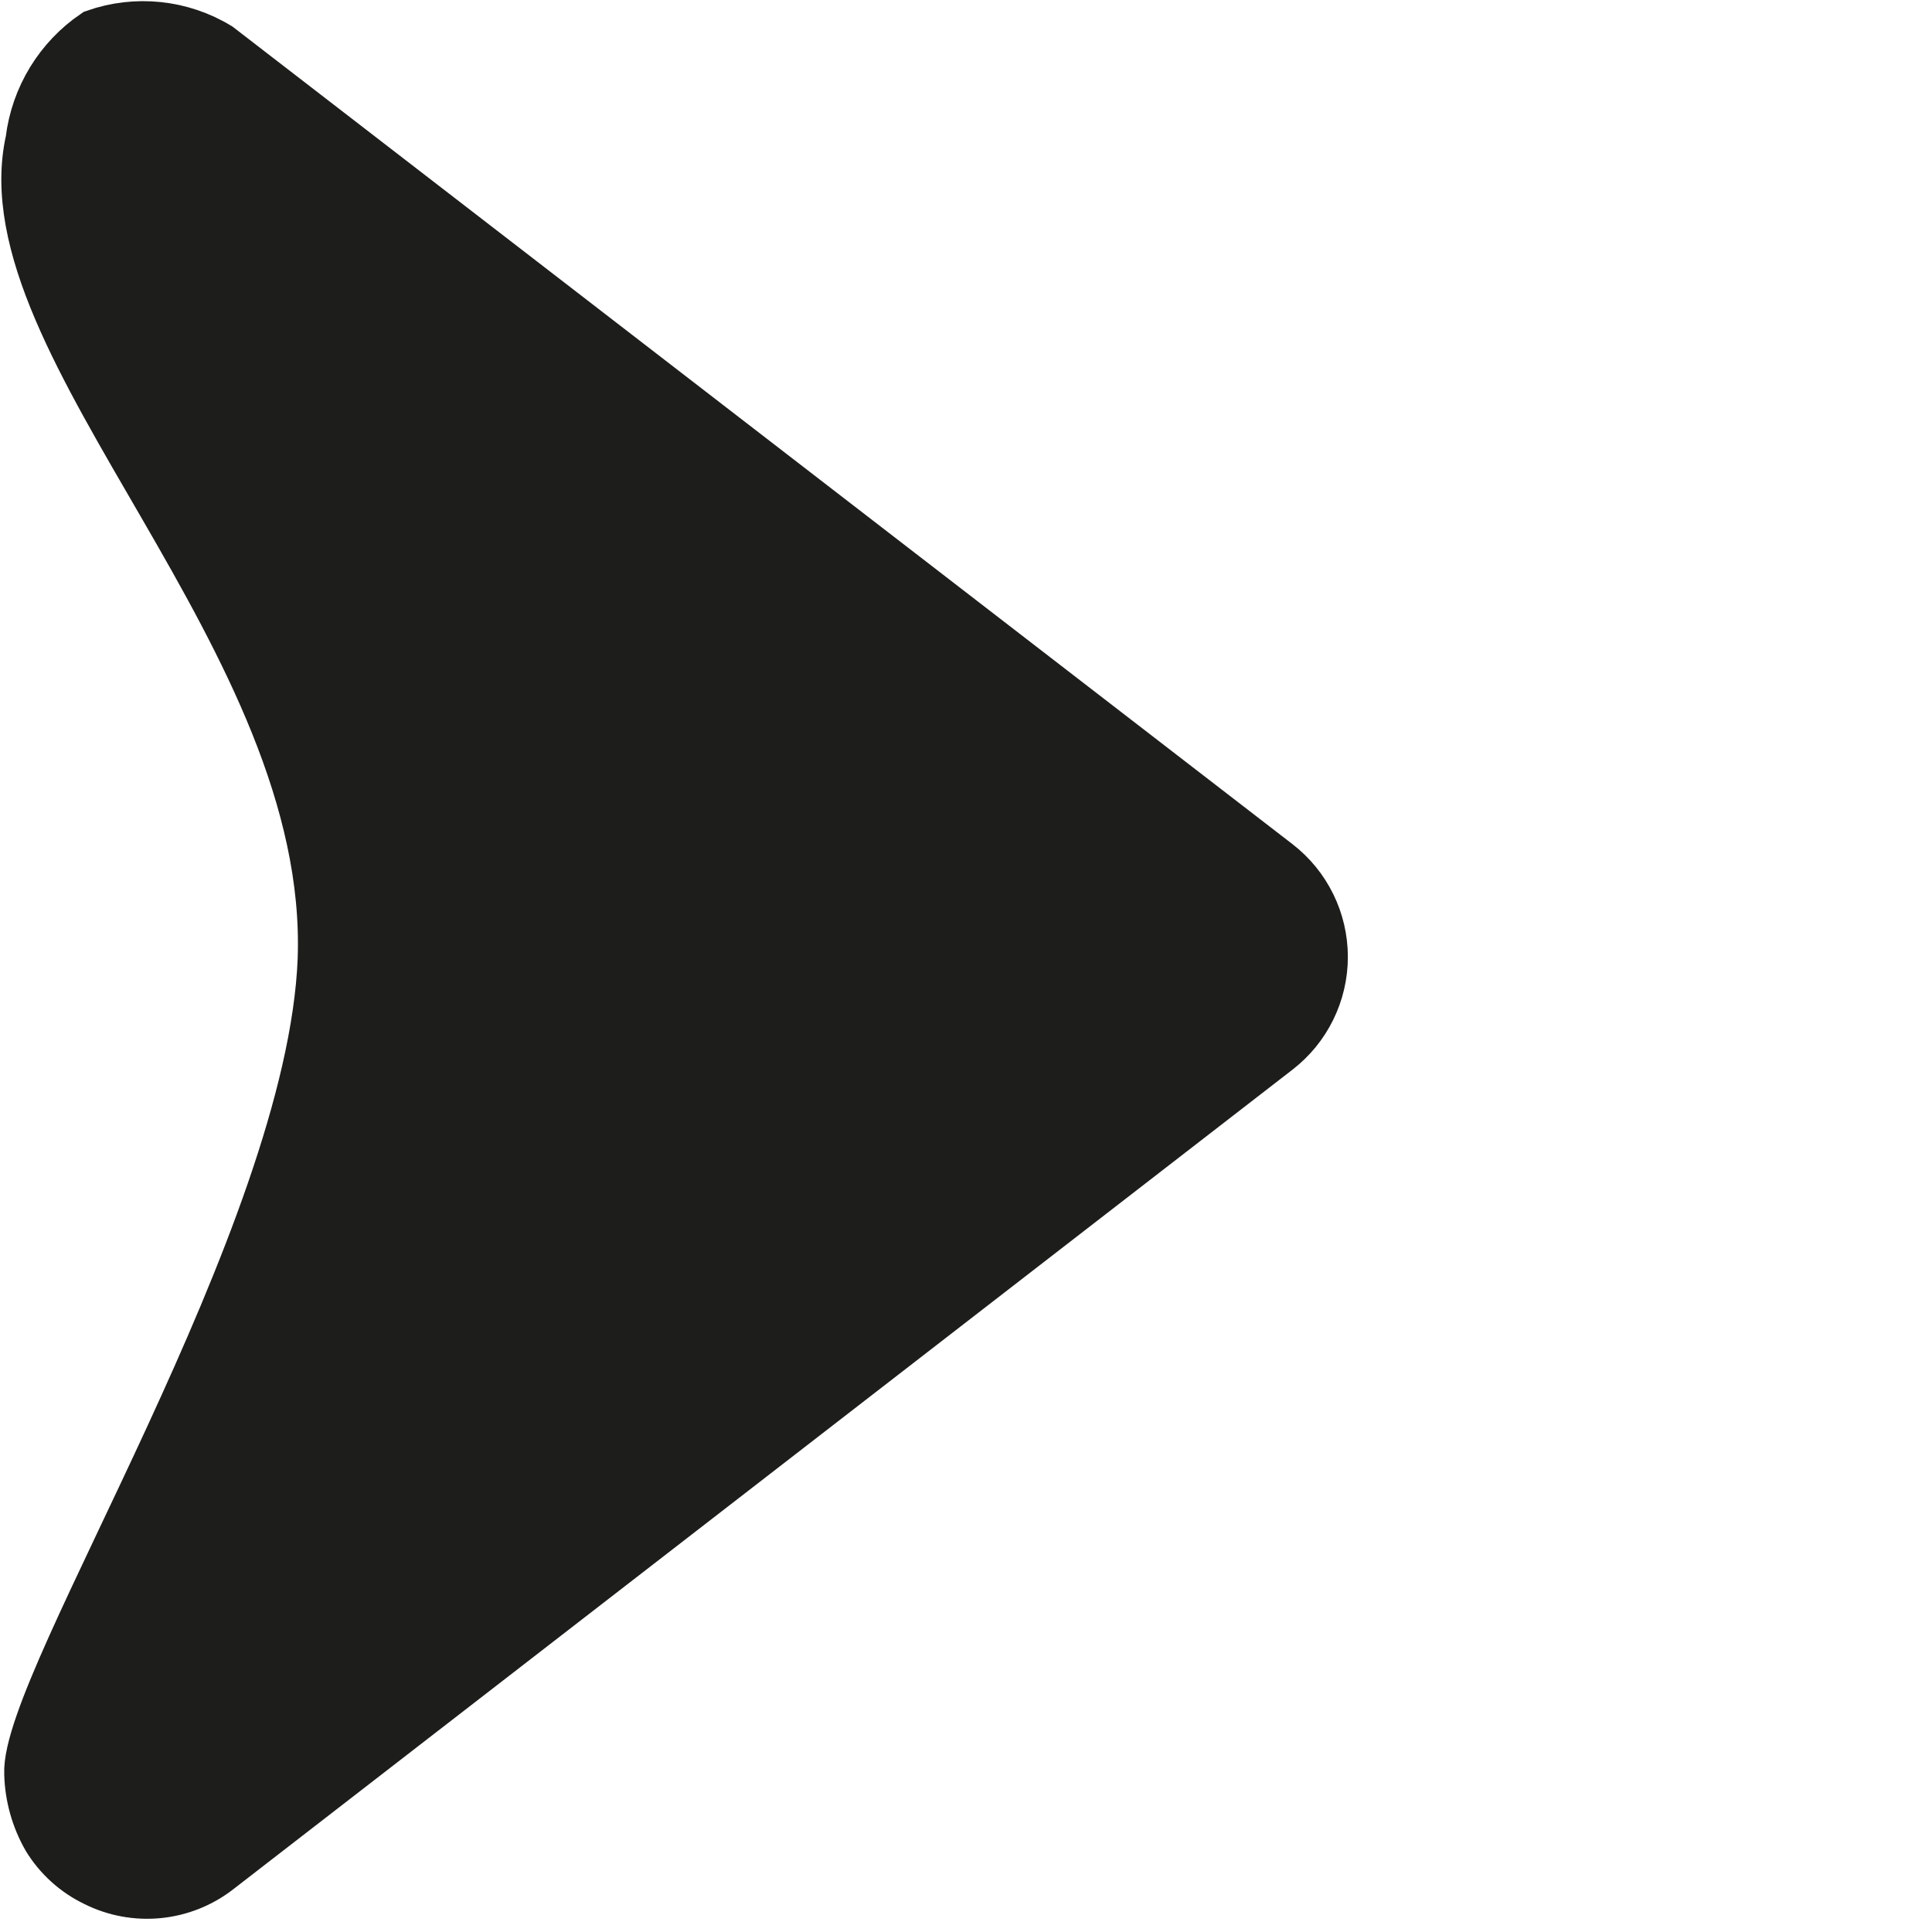
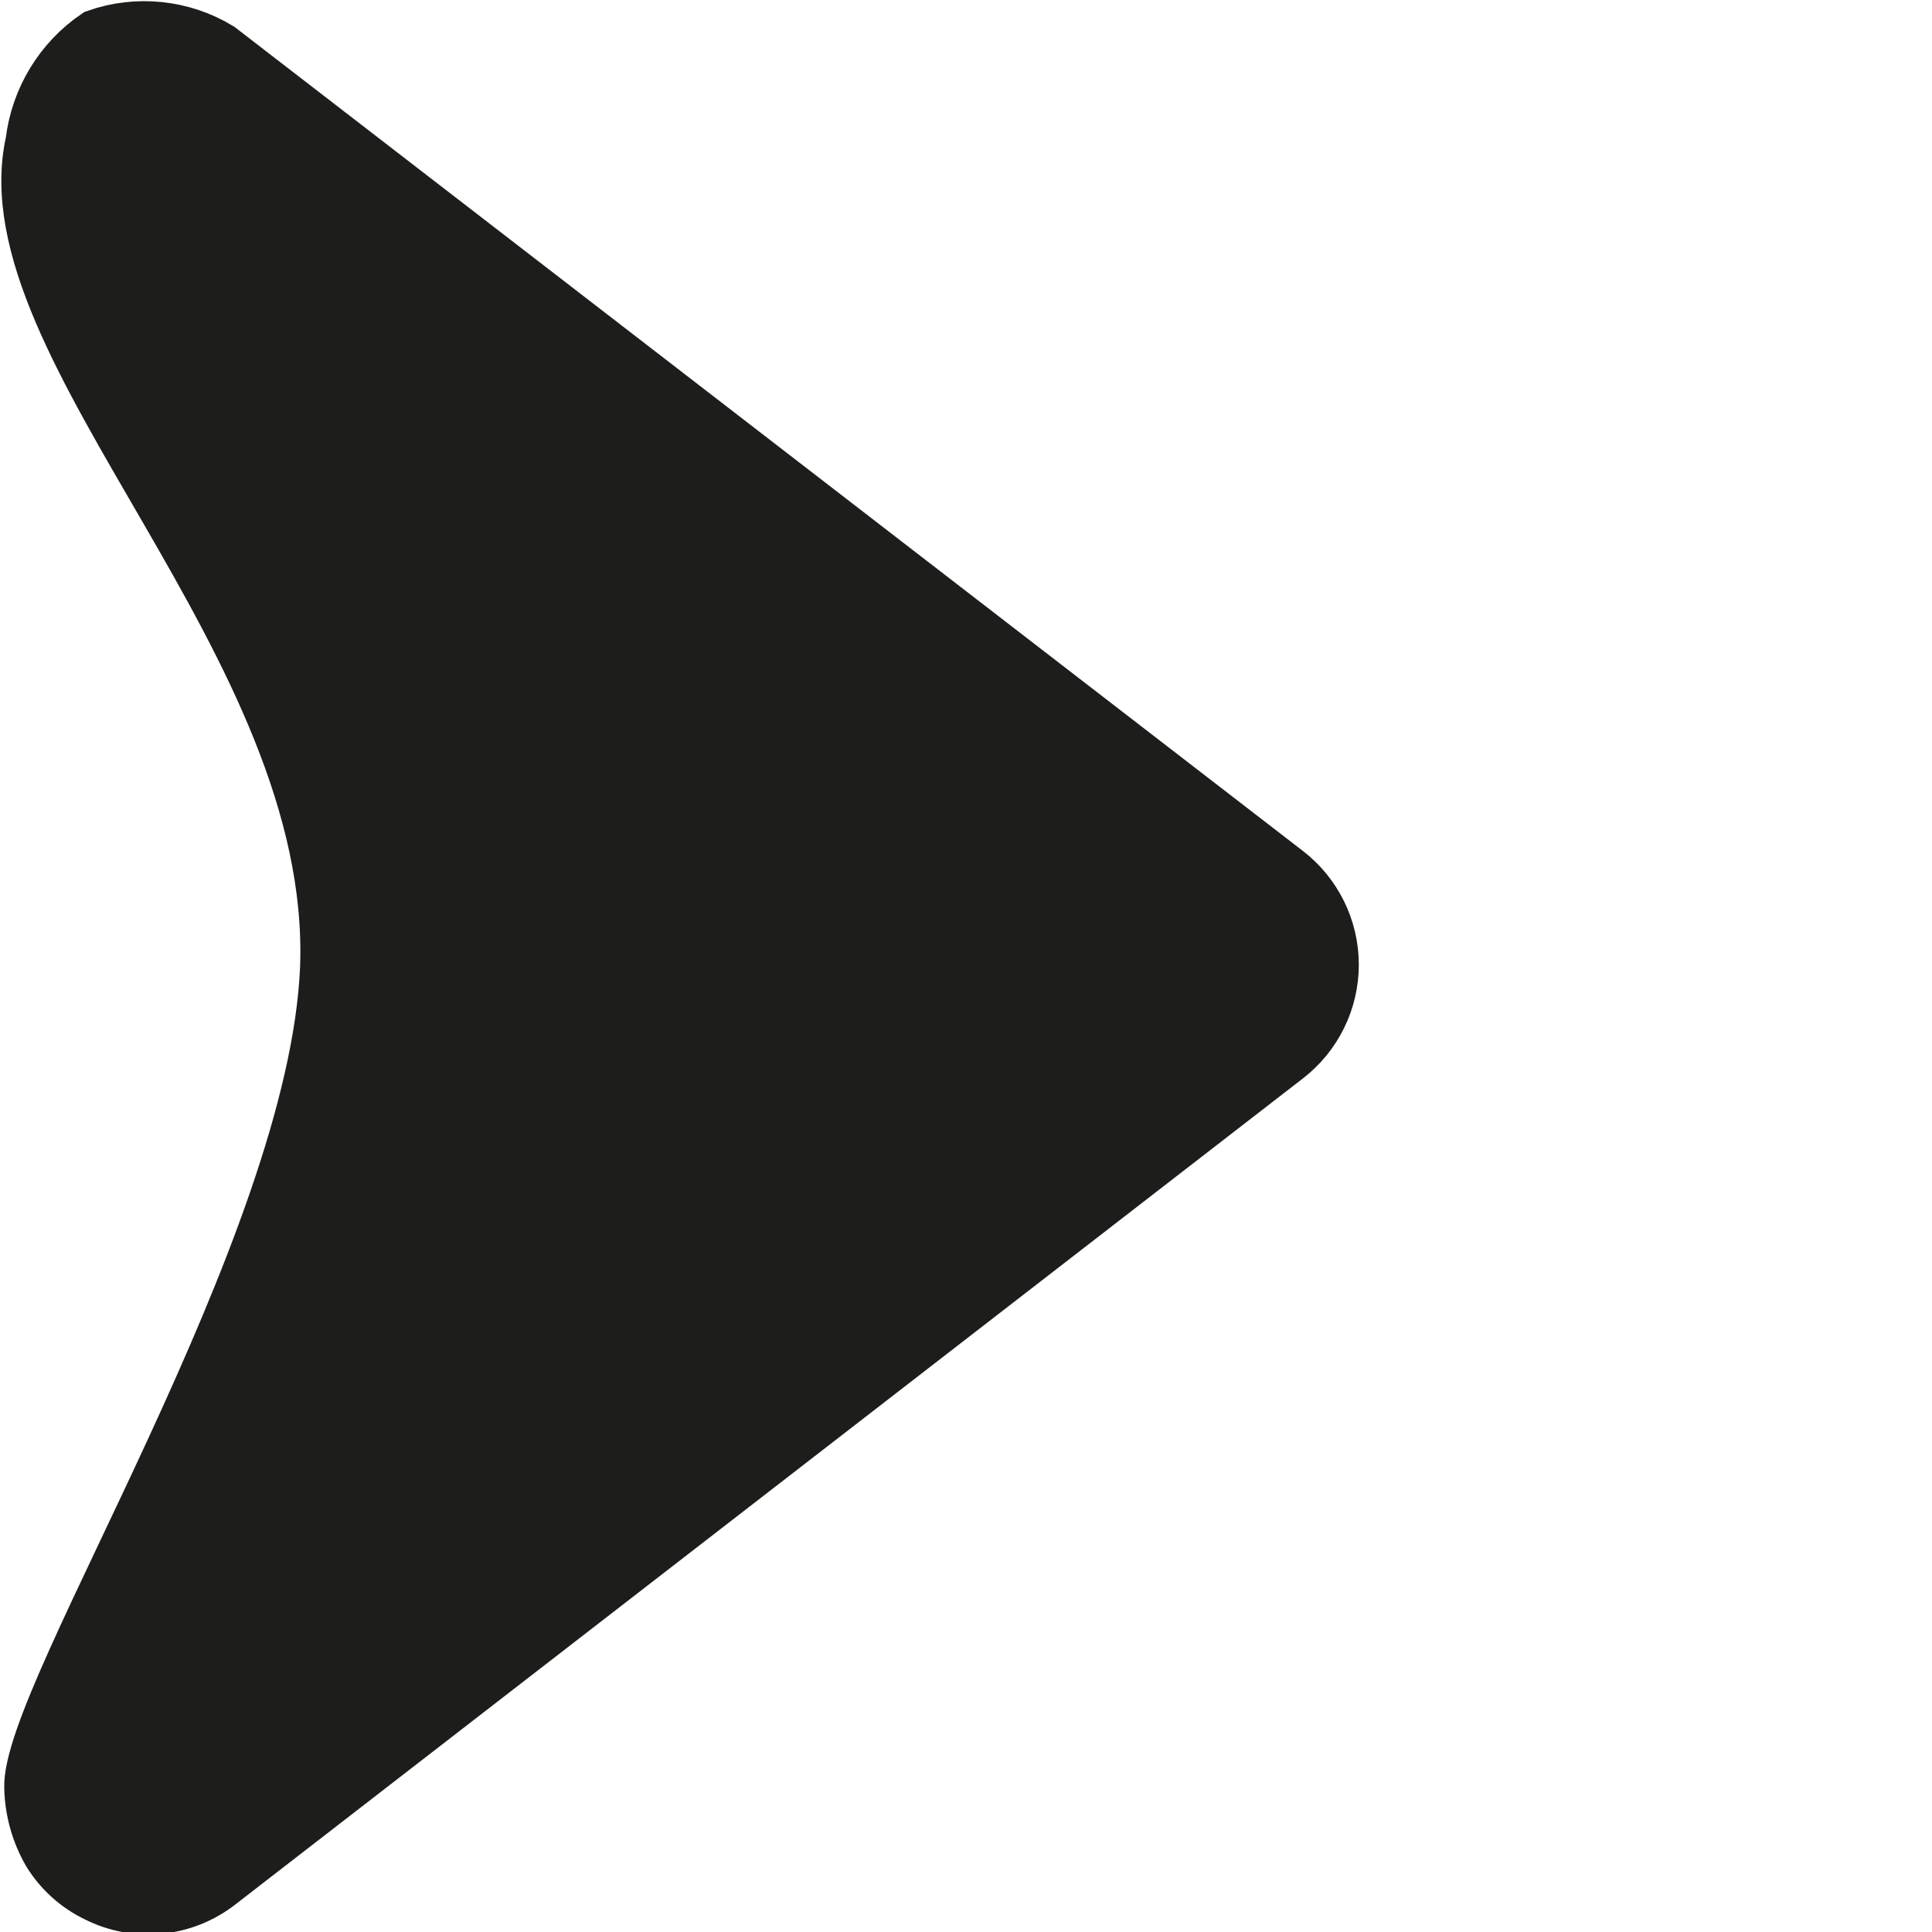
- <svg xmlns="http://www.w3.org/2000/svg" id="Warstwa_1" data-name="Warstwa 1" viewBox="0 0 29.76 29.76">
+ <svg xmlns="http://www.w3.org/2000/svg" id="Warstwa_1" data-name="Warstwa 1" viewBox="0 0 29.52 29.52">
  <path d="M19.68,13.3,3.37.72A2.24,2.24,0,0,0,1.46.52a2.32,2.32,0,0,0-1,1.64c-.71,3.18,4.68,7.66,4.5,12.62C4.79,19.06.38,25.89.44,27.32a2.11,2.11,0,0,0,.28,1,1.77,1.77,0,0,0,.74.67,1.79,1.79,0,0,0,1.91-.19L19.68,16.18A1.82,1.82,0,0,0,19.68,13.3Z" fill="#1d1d1b" stroke="#1d1d1b" stroke-miterlimit="10" stroke-width="0.75" />
</svg>
